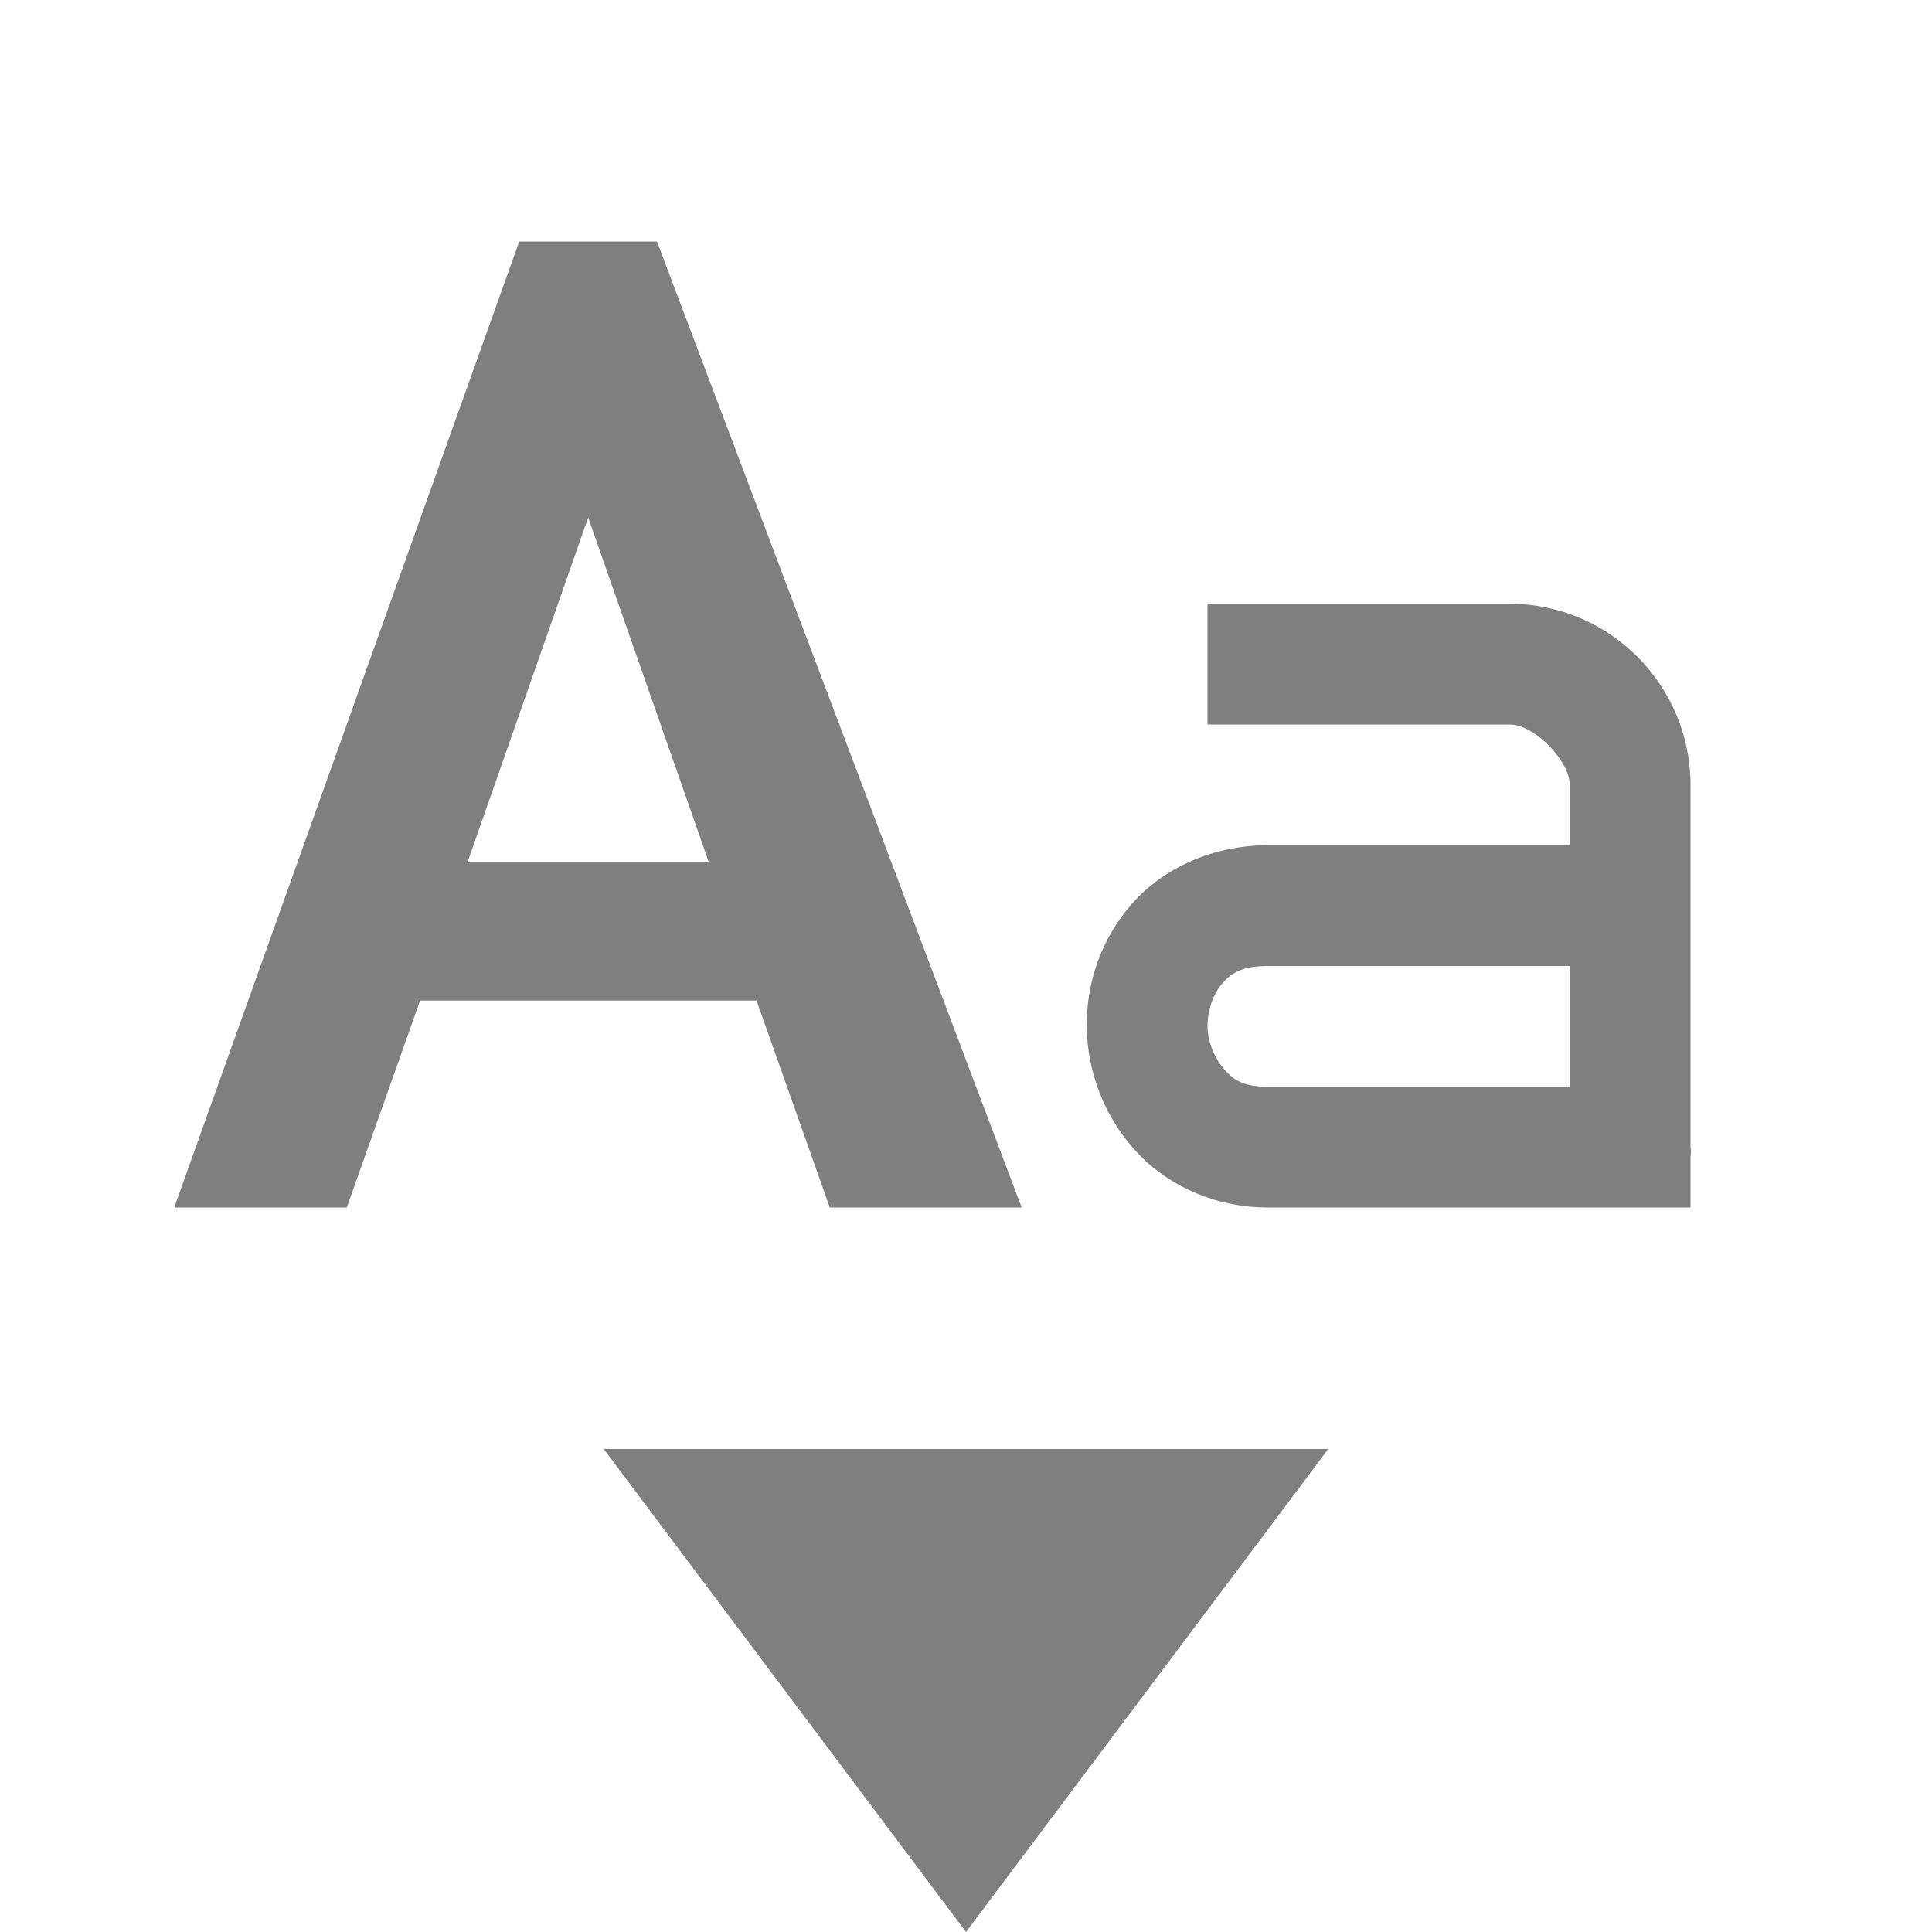
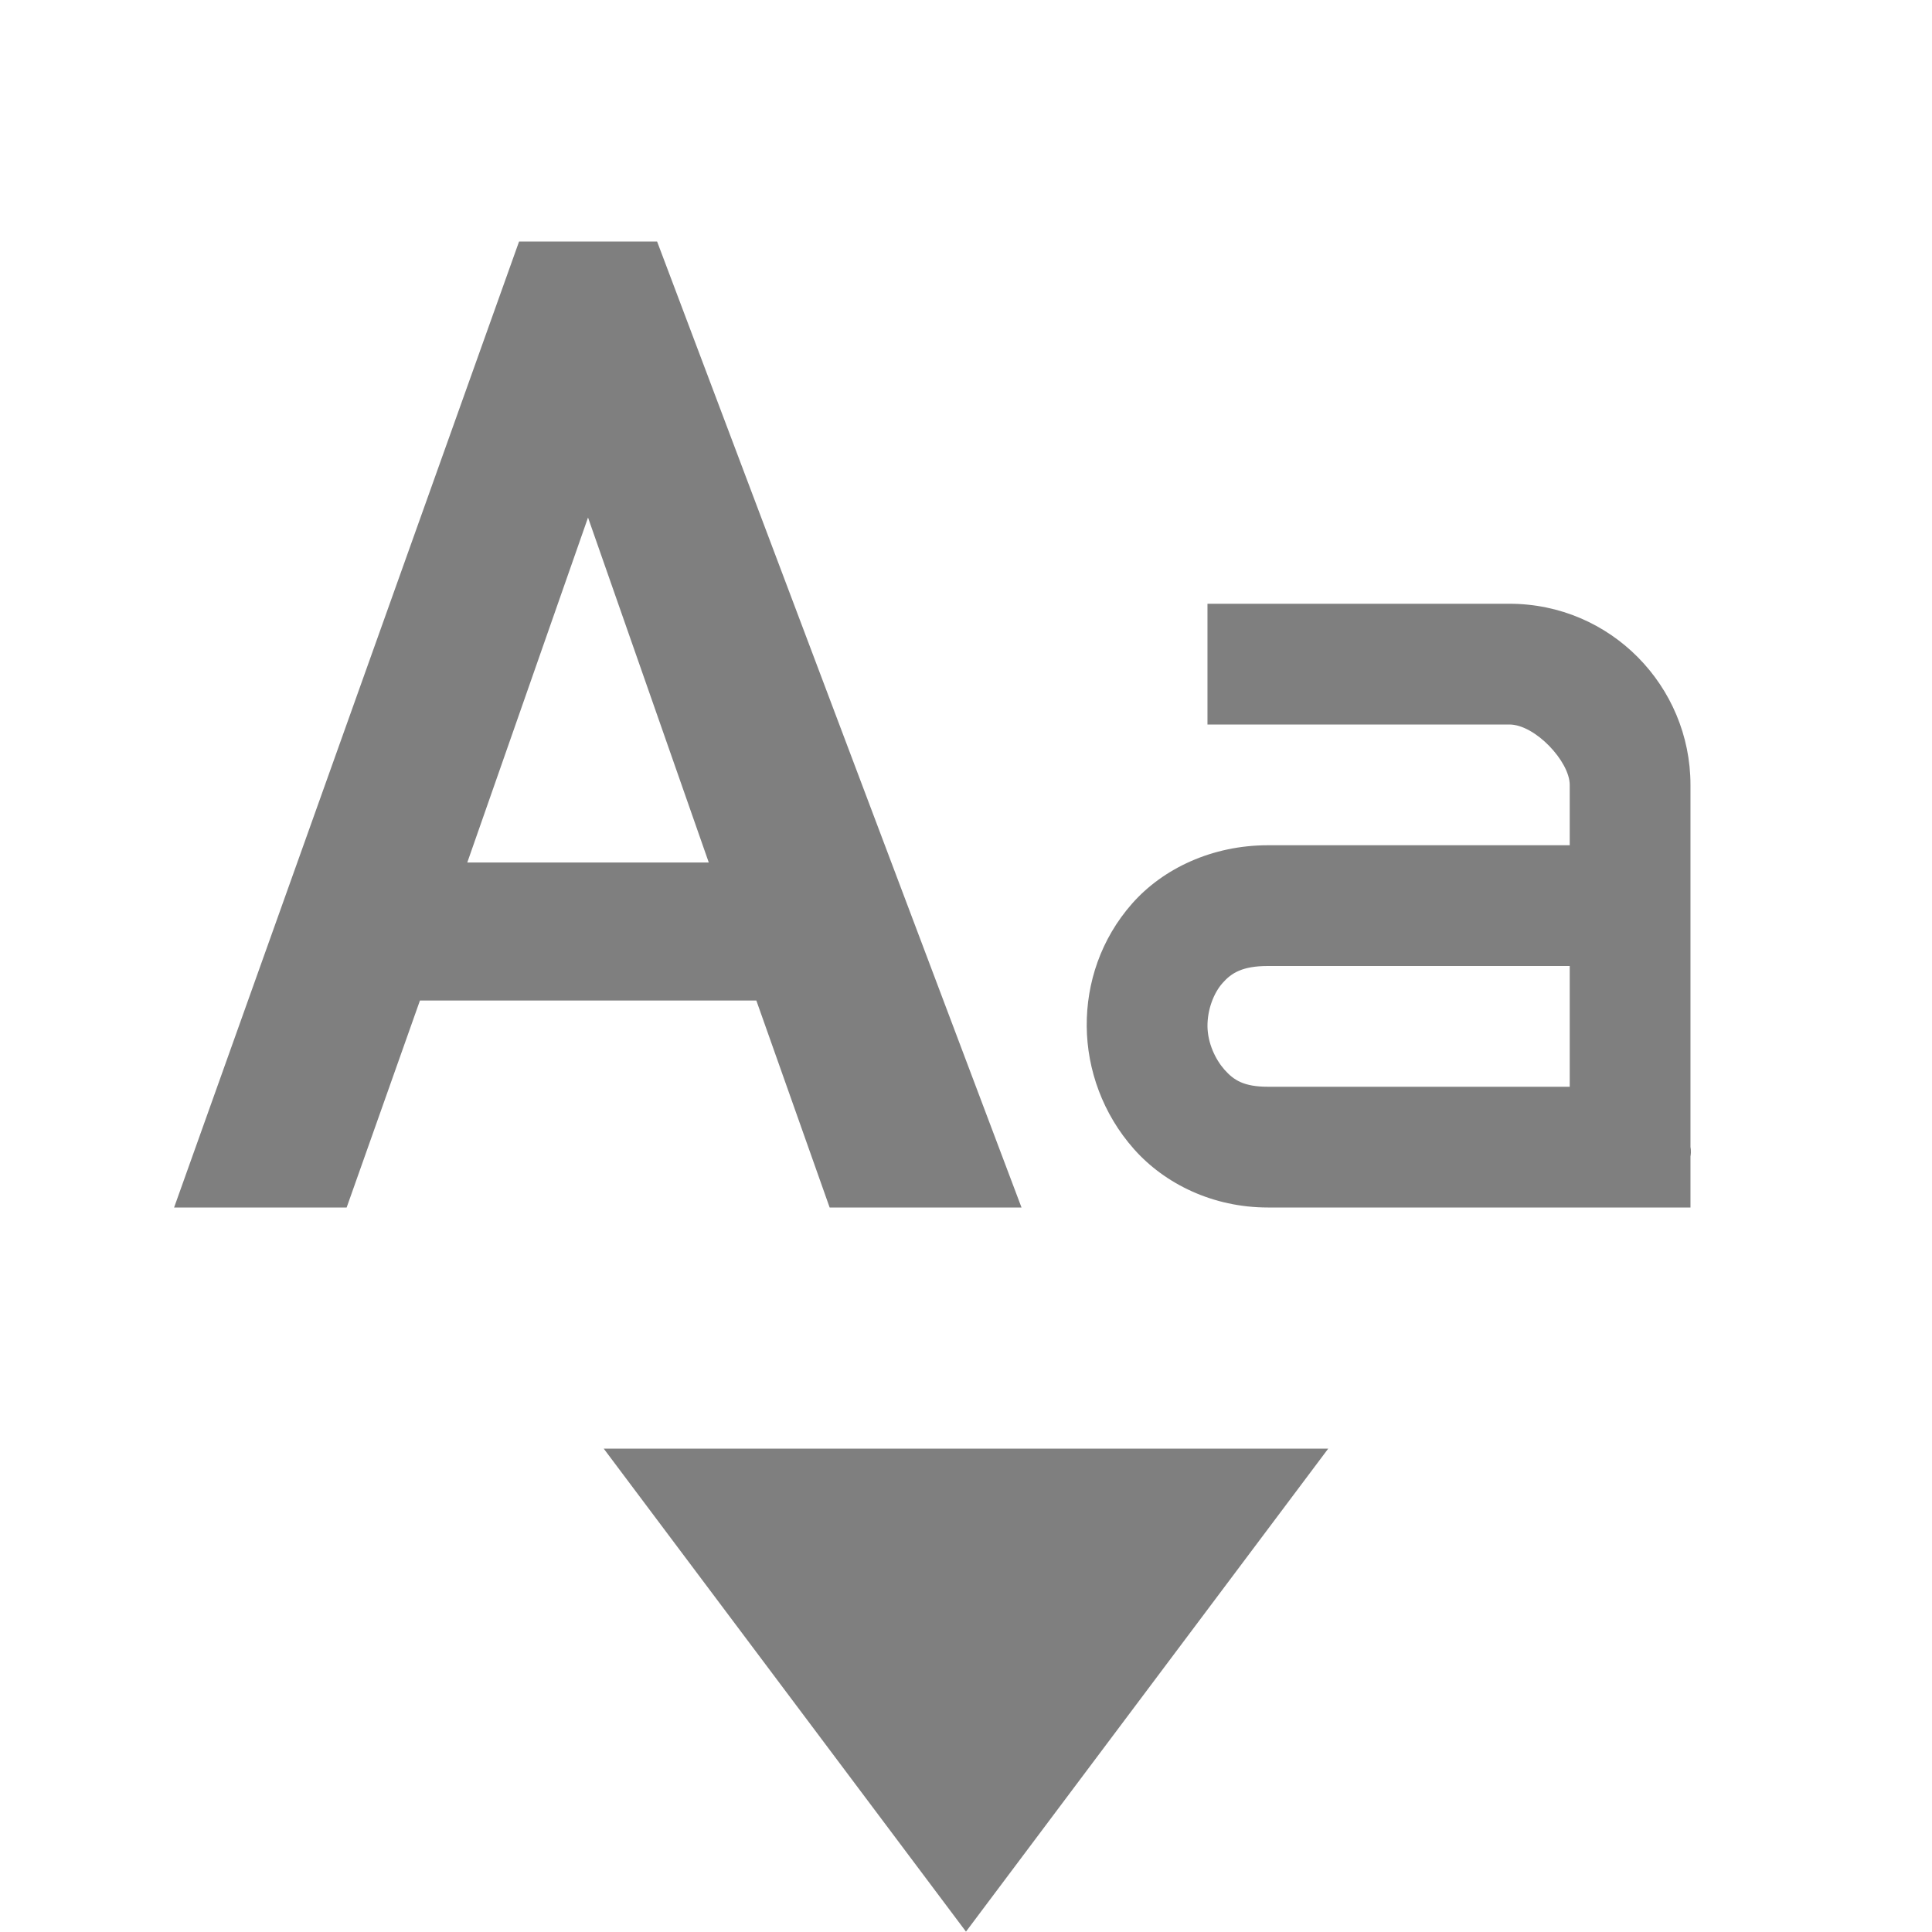
- <svg xmlns="http://www.w3.org/2000/svg" enable-background="new" viewBox="0 0 16 16">
-   <defs>
-     <filter color-interpolation-filters="sRGB">
-       <feBlend in2="BackgroundImage" mode="darken" />
-     </filter>
+ <svg xmlns="http://www.w3.org/2000/svg" xmlns:ns1="http://www.openswatchbook.org/uri/2009/osb" height="16" id="svg7384" style="enable-background:new" version="1.1" width="16">
+   <defs id="defs7386">
+     <linearGradient id="linearGradient5606" ns1:paint="solid">
+       <stop id="stop5608" offset="0" style="stop-color:#000000;stop-opacity:1;" />
+     </linearGradient>
  </defs>
-   <g transform="translate(-285-101)" fill="#000" opacity="0.5">
-     <path d="m289.3 103l-2.857 8h1.429l.607-1.714h2.786l.607 1.714h1.589l-3.02-8zm.571 2.286l1 2.857h-2z" />
-     <path d="m295 106v1h2.5c.214 0 .5.307.5.5v.5h-2.5c-.46 0-.868.192-1.125.484-.257.292-.378.655-.375 1.016.003.36.134.726.391 1.016.256.289.655.484 1.109.484h2.5.5.5v-.422c.008-.047 0-.078 0-.078v-.5-2.5c0-.817-.66-1.5-1.5-1.5h-2.5m.5 3h2.5v1h-2.5c-.199 0-.283-.055-.359-.141-.076-.086-.139-.22-.141-.359-.001-.14.052-.277.125-.359.073-.083.164-.141.375-.141" color="#000" />
-     <path d="m290 113l3 4 3-4z" />
+   <g id="layer12" style="display:inline" transform="translate(-285.0002,-41)">
+     <path d="m 289.299,43 -2.857,8 1.429,0 0.607,-1.714 2.786,0 0.607,1.714 1.589,0 -3.018,-8 z m 0.571,2.286 1,2.857 -2,0 z" id="path10558" style="opacity:0.5;fill:#000000;fill-opacity:1;stroke:none" />
+     <path d="m 295,46 0,1 2.5,0 c 0.214,0 0.5,0.307 0.5,0.5 l 0,0.5 -2.5,0 c -0.46,0 -0.868,0.192 -1.125,0.484 -0.257,0.292 -0.378,0.655 -0.375,1.016 0.003,0.36 0.134,0.726 0.391,1.016 C 294.647,50.805 295.046,51 295.5,51 l 2.5,0 0.5,0 0.5,0 0,-0.422 c 0.008,-0.047 0,-0.078 0,-0.078 l 0,-0.5 0,-2.5 c 0,-0.817 -0.66,-1.5 -1.5,-1.5 l -2.5,0 z m 0.5,3 2.5,0 0,1 -2.5,0 c -0.199,0 -0.283,-0.055 -0.359,-0.141 -0.076,-0.086 -0.139,-0.22 -0.141,-0.359 -0.001,-0.14 0.052,-0.277 0.125,-0.359 C 295.198,49.058 295.289,49 295.5,49 Z" id="path11643-3-2-7" style="color:#000000;font-style:normal;font-variant:normal;font-weight:normal;font-stretch:normal;line-height:normal;font-family:Sans;-inkscape-font-specification:Sans;text-indent:0;text-align:start;text-decoration:none;text-decoration-line:none;letter-spacing:normal;word-spacing:normal;text-transform:none;direction:ltr;block-progression:tb;writing-mode:lr-tb;baseline-shift:baseline;text-anchor:start;display:inline;overflow:visible;visibility:visible;opacity:0.5;fill:#000000;fill-opacity:1;stroke:none;stroke-width:2;marker:none;enable-background:accumulate" />
+     <path d="m 290,52.997 3,4 3,-4 z" id="path6901" style="opacity:0.5;fill:#000000;fill-opacity:1;stroke:none" />
  </g>
</svg>
